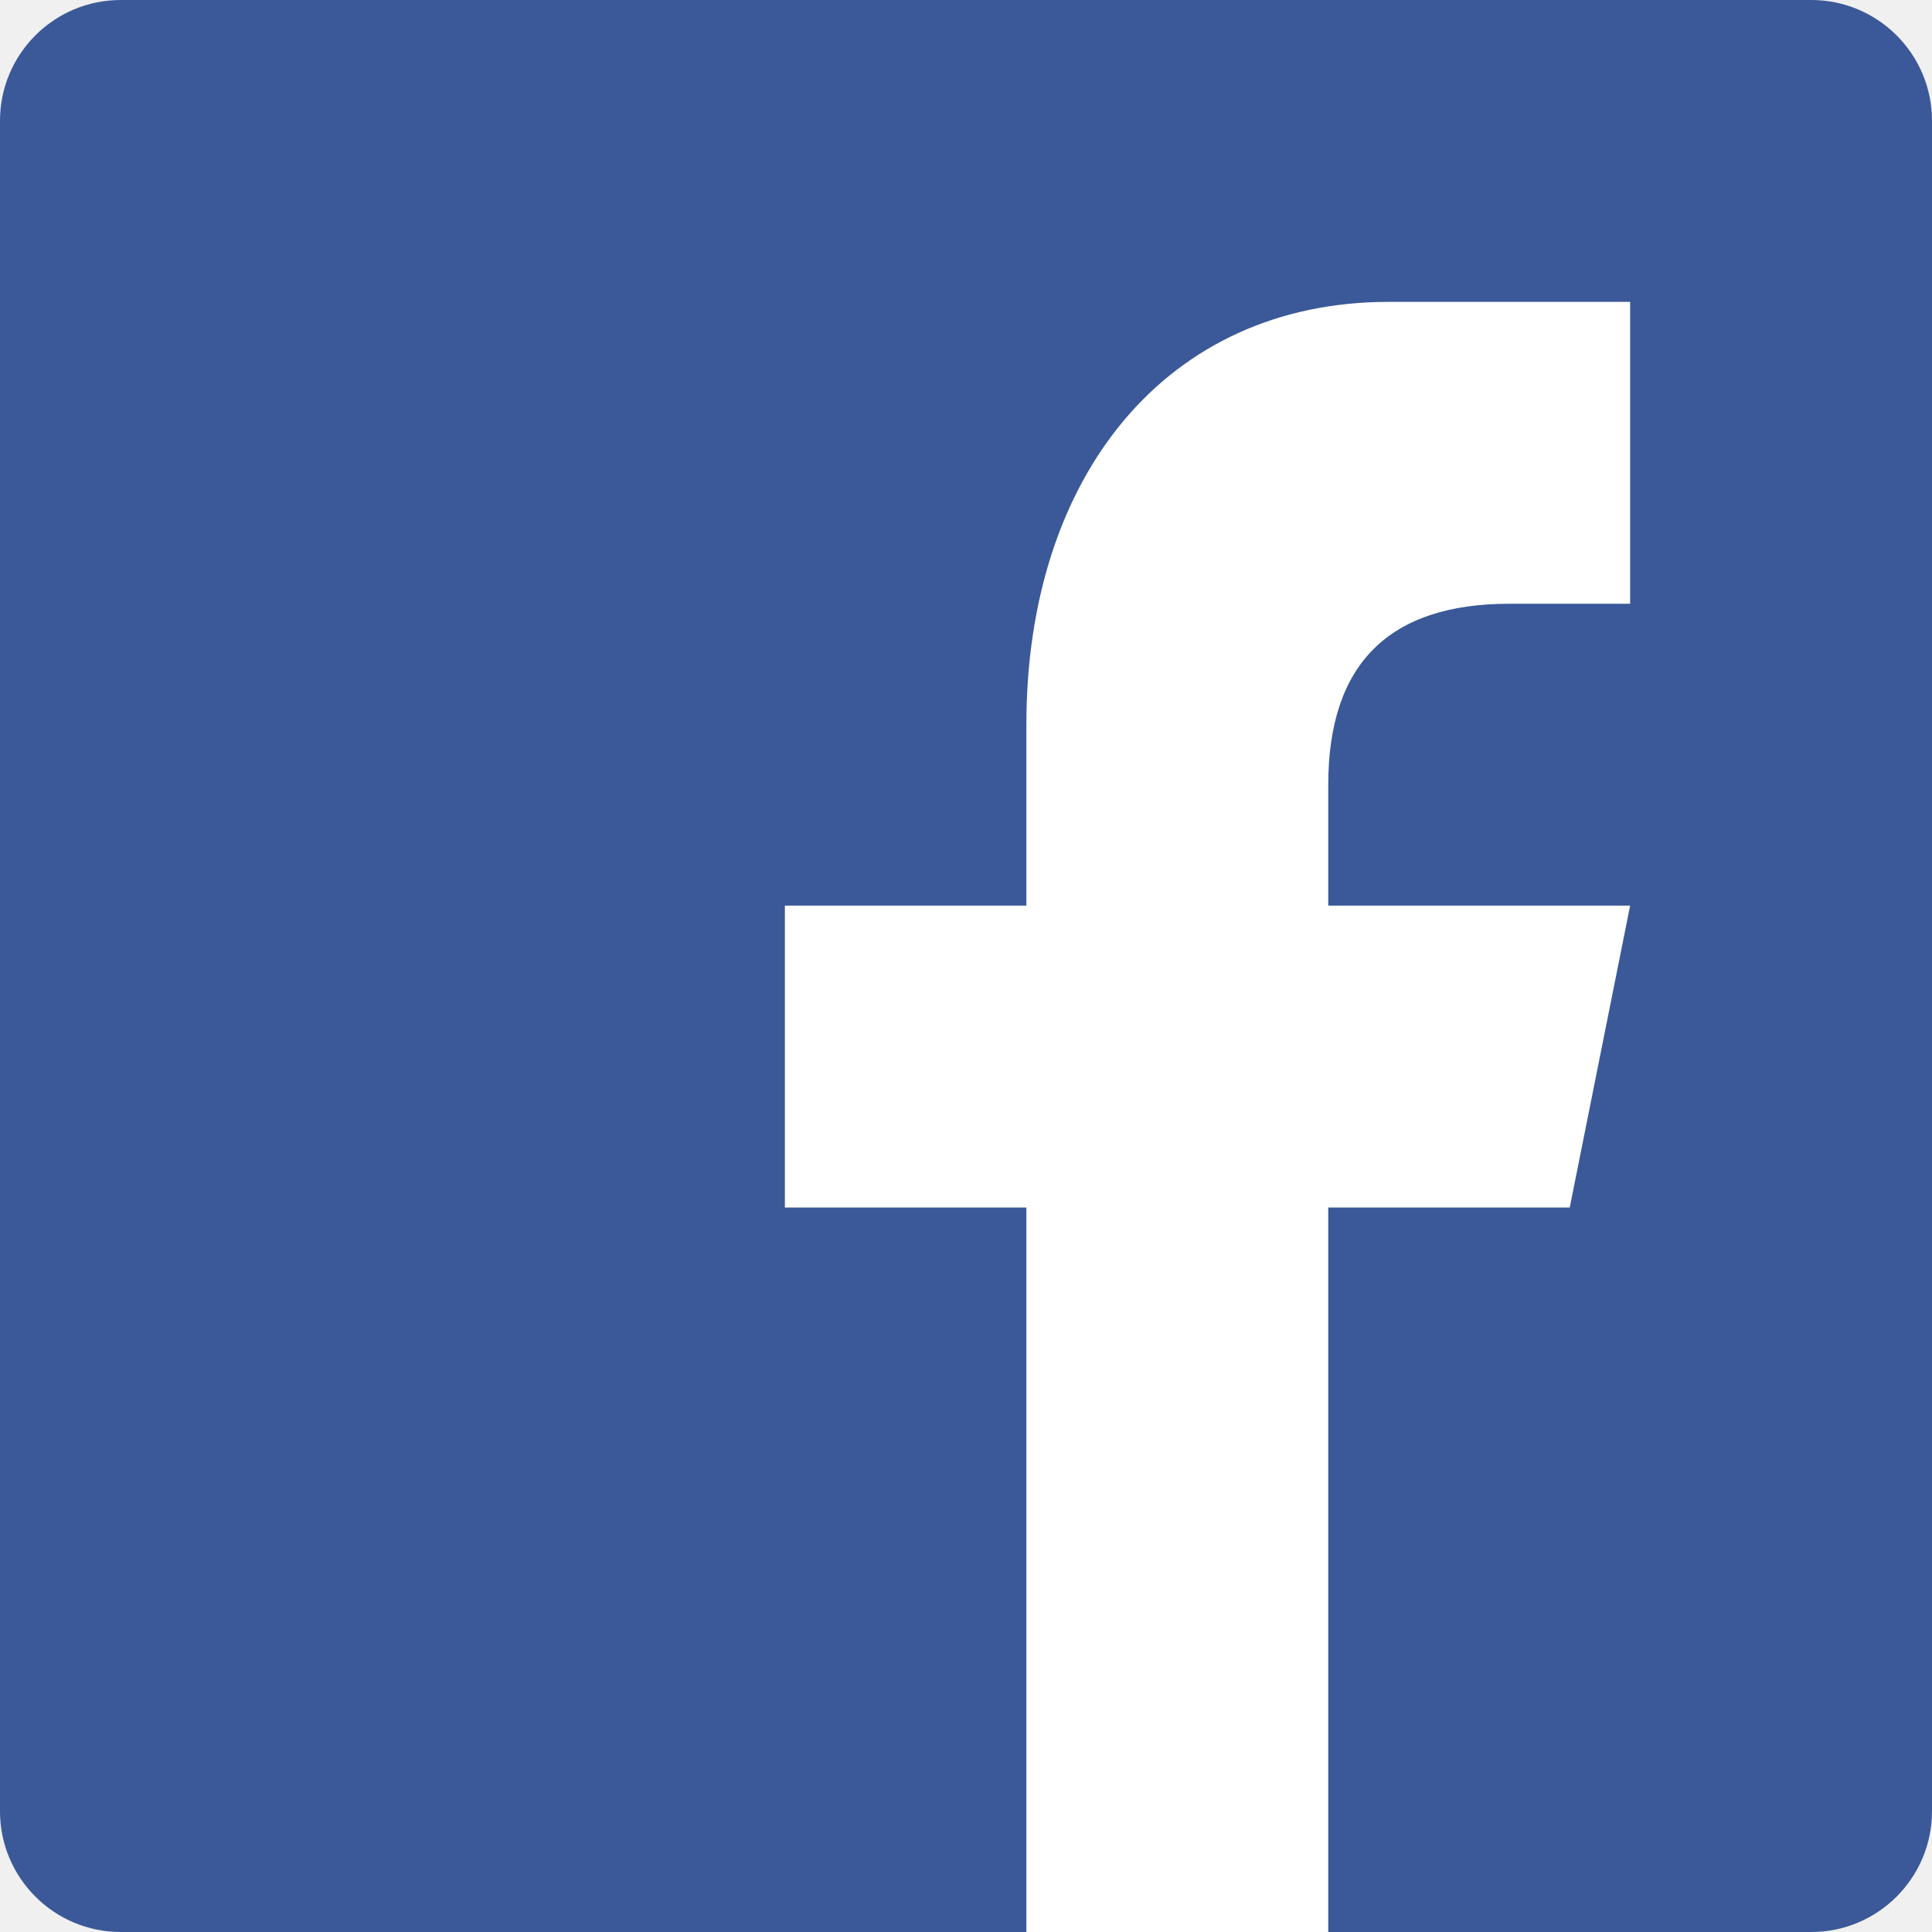
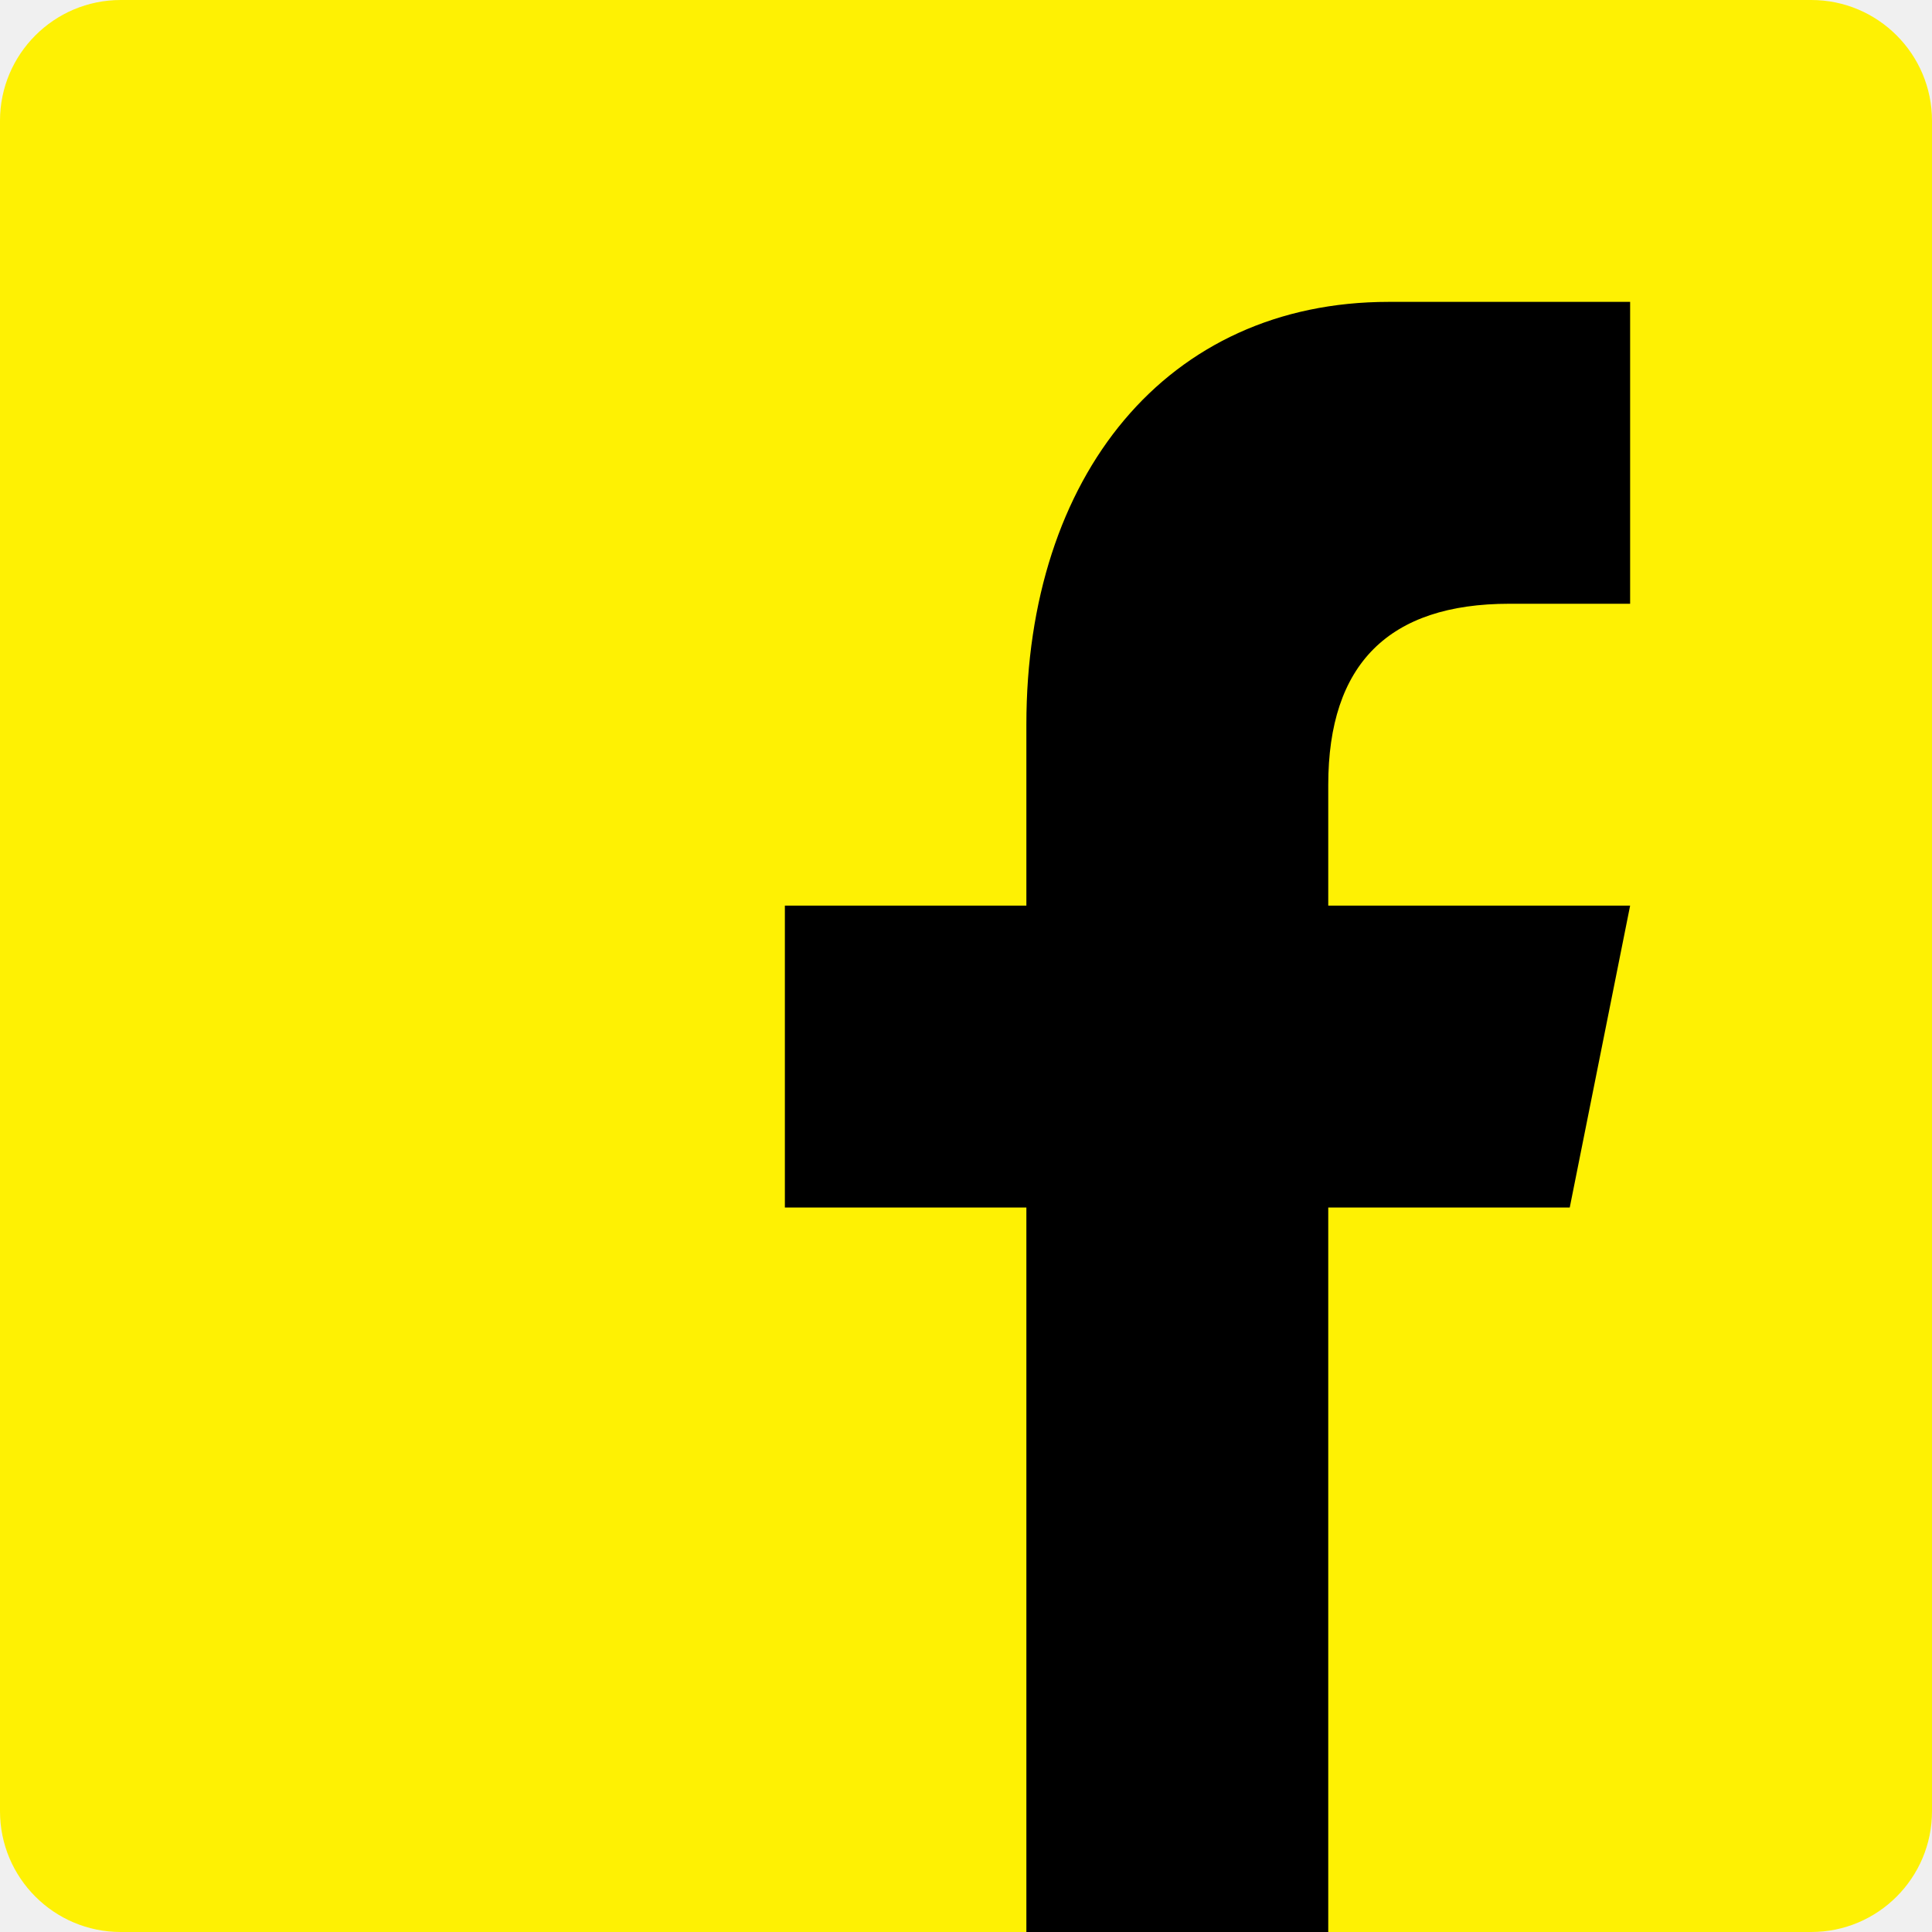
<svg xmlns="http://www.w3.org/2000/svg" height="32px" id="Layer_1" viewBox="0 0 32 32" width="32px" xml:space="preserve">
  <g>
-     <path d="M32,30c0,1.104-0.896,2-2,2H2c-1.104,0-2-0.896-2-2V2c0-1.104,0.896-2,2-2h28c1.104,0,2,0.896,2,2V30z" fill="#3B5998" />
-     <path d="M22,32V20h4l1-5h-5v-2c0-2,1.002-3,3-3h2V5c-1,0-2.24,0-4,0c-3.675,0-6,2.881-6,7v3h-4v5h4v12H22z" fill="#FFFFFF" id="f" />
+     <path d="M32,30c0,1.104-0.896,2-2,2H2c-1.104,0-2-0.896-2-2V2c0-1.104,0.896-2,2-2h28c1.104,0,2,0.896,2,2V30z" fill="#FEF103" />
+     <path d="M22,32V20h4l1-5h-5v-2c0-2,1.002-3,3-3h2V5c-1,0-2.24,0-4,0c-3.675,0-6,2.881-6,7v3h-4v5h4v12H22z" fill="#000000" id="f" />
  </g>
  <g />
  <g />
  <g />
  <g />
  <g />
  <g />
</svg>
